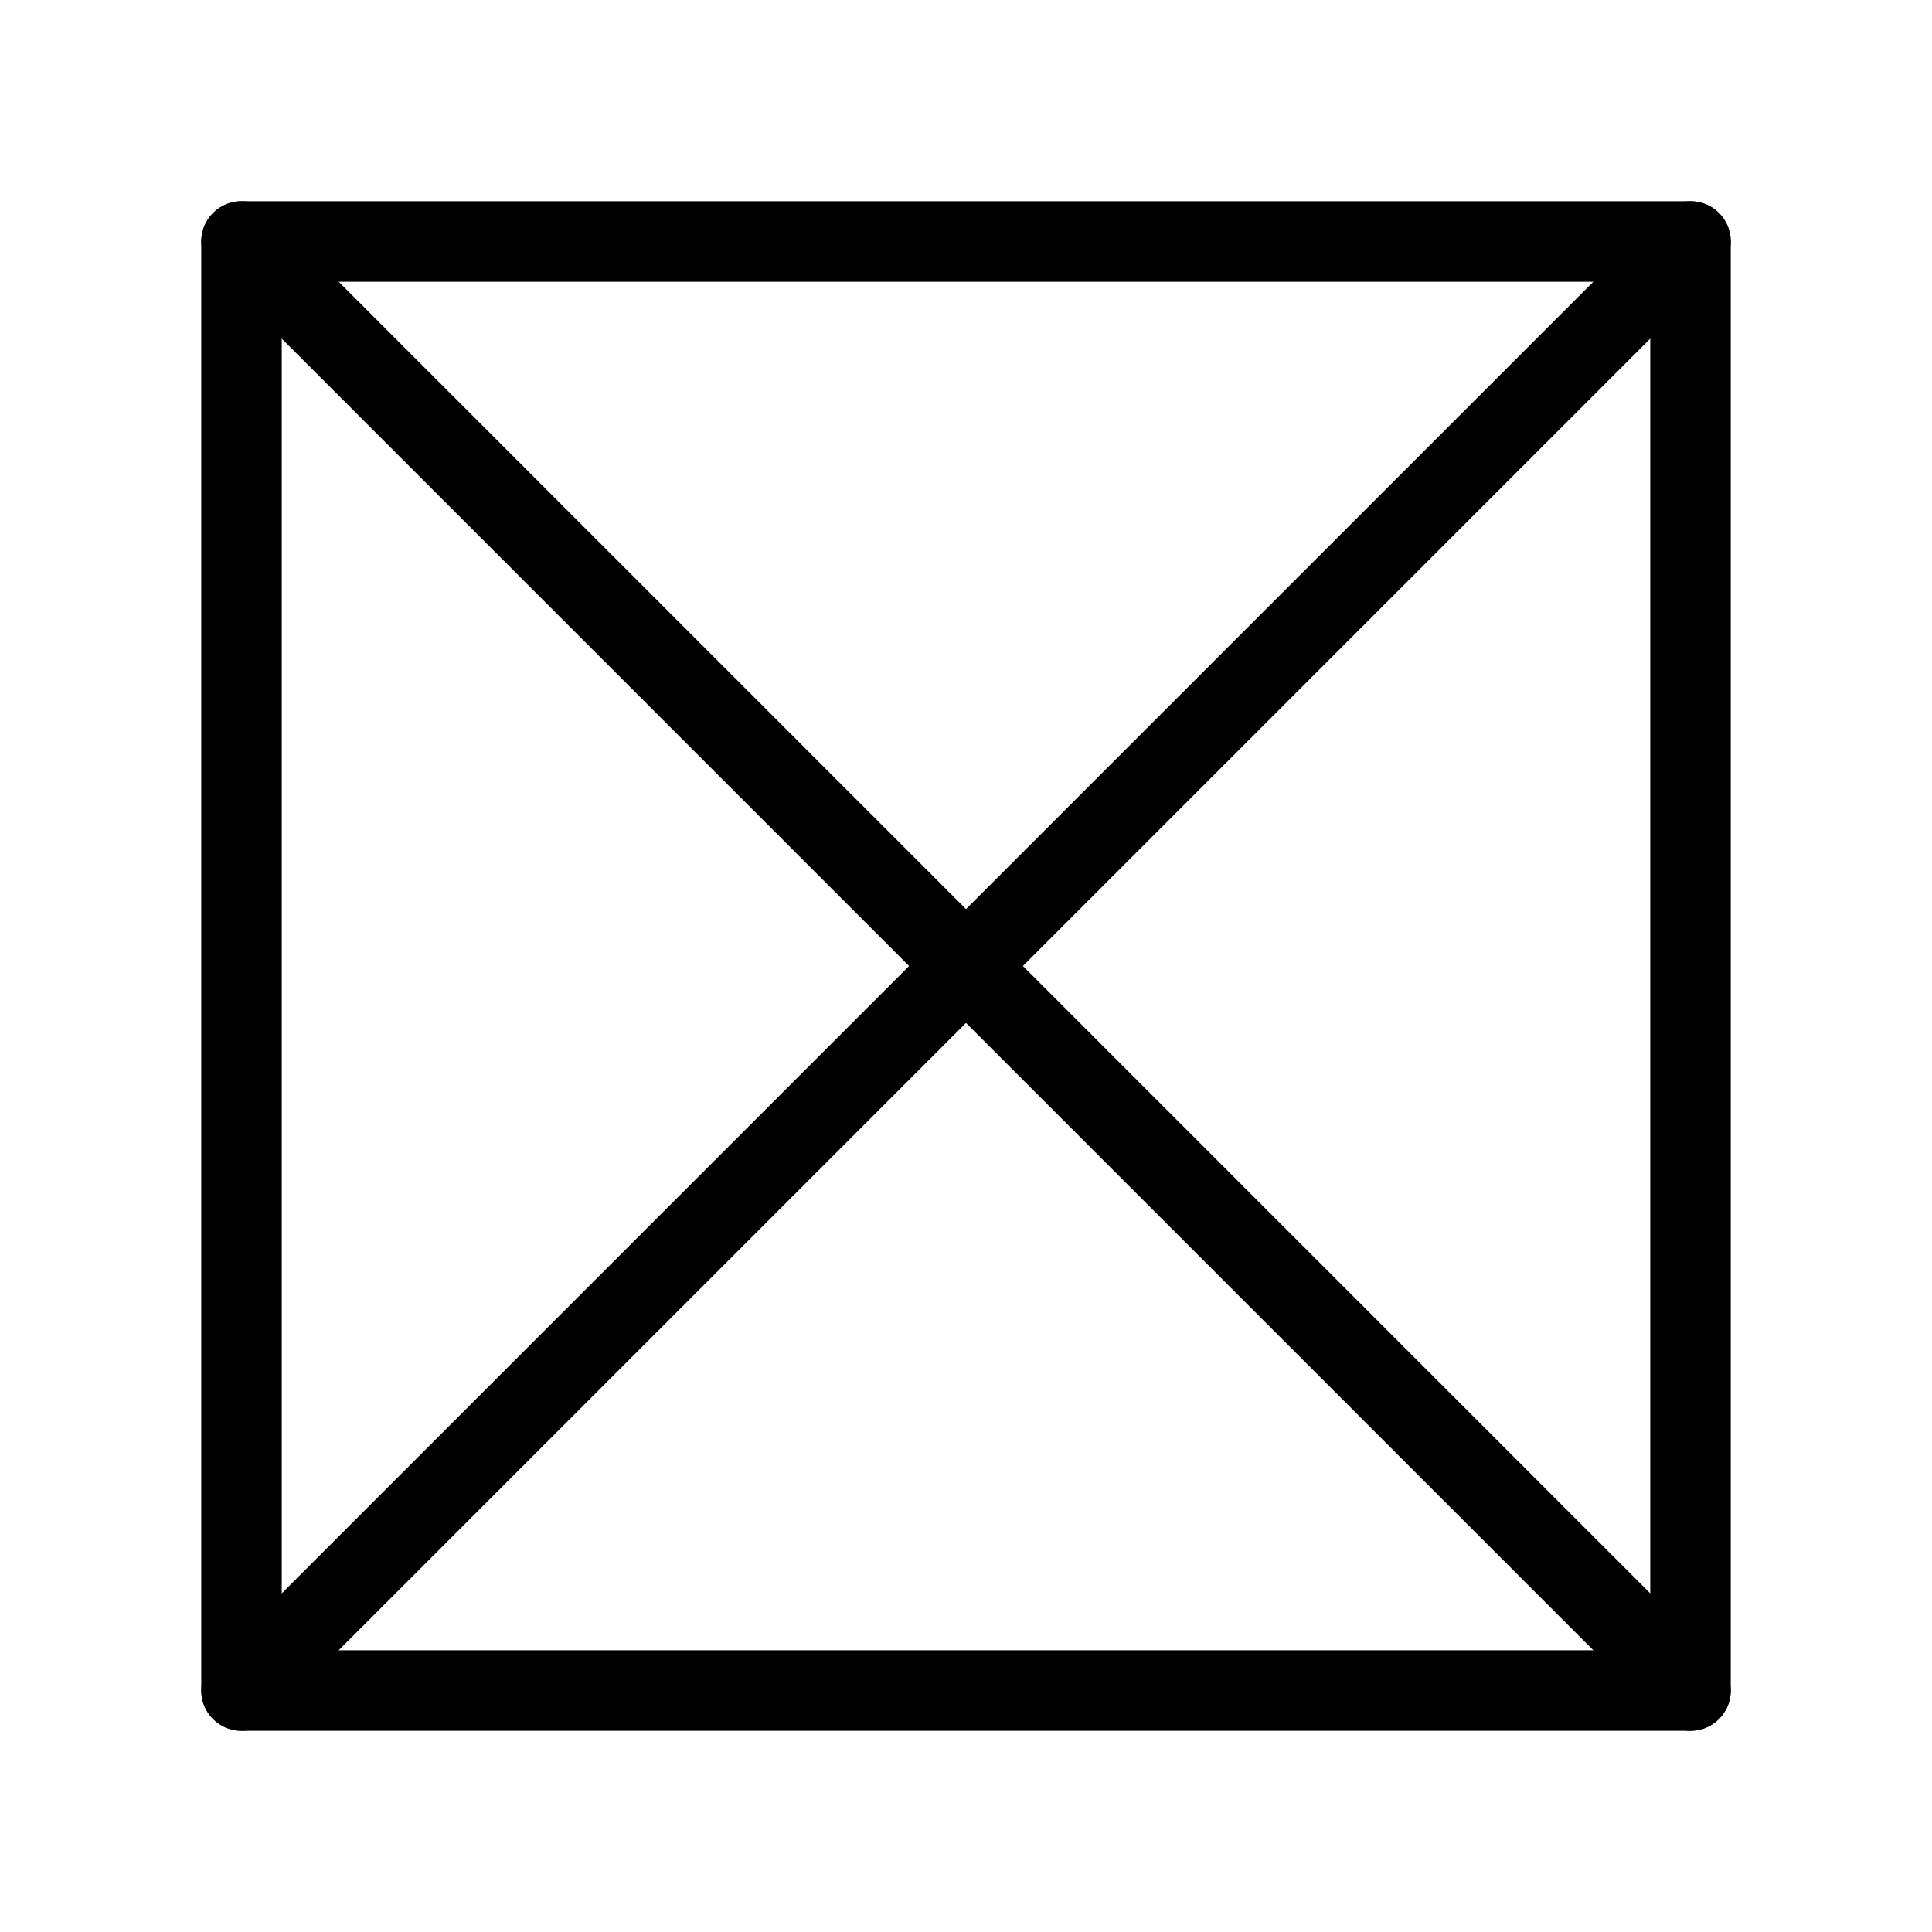
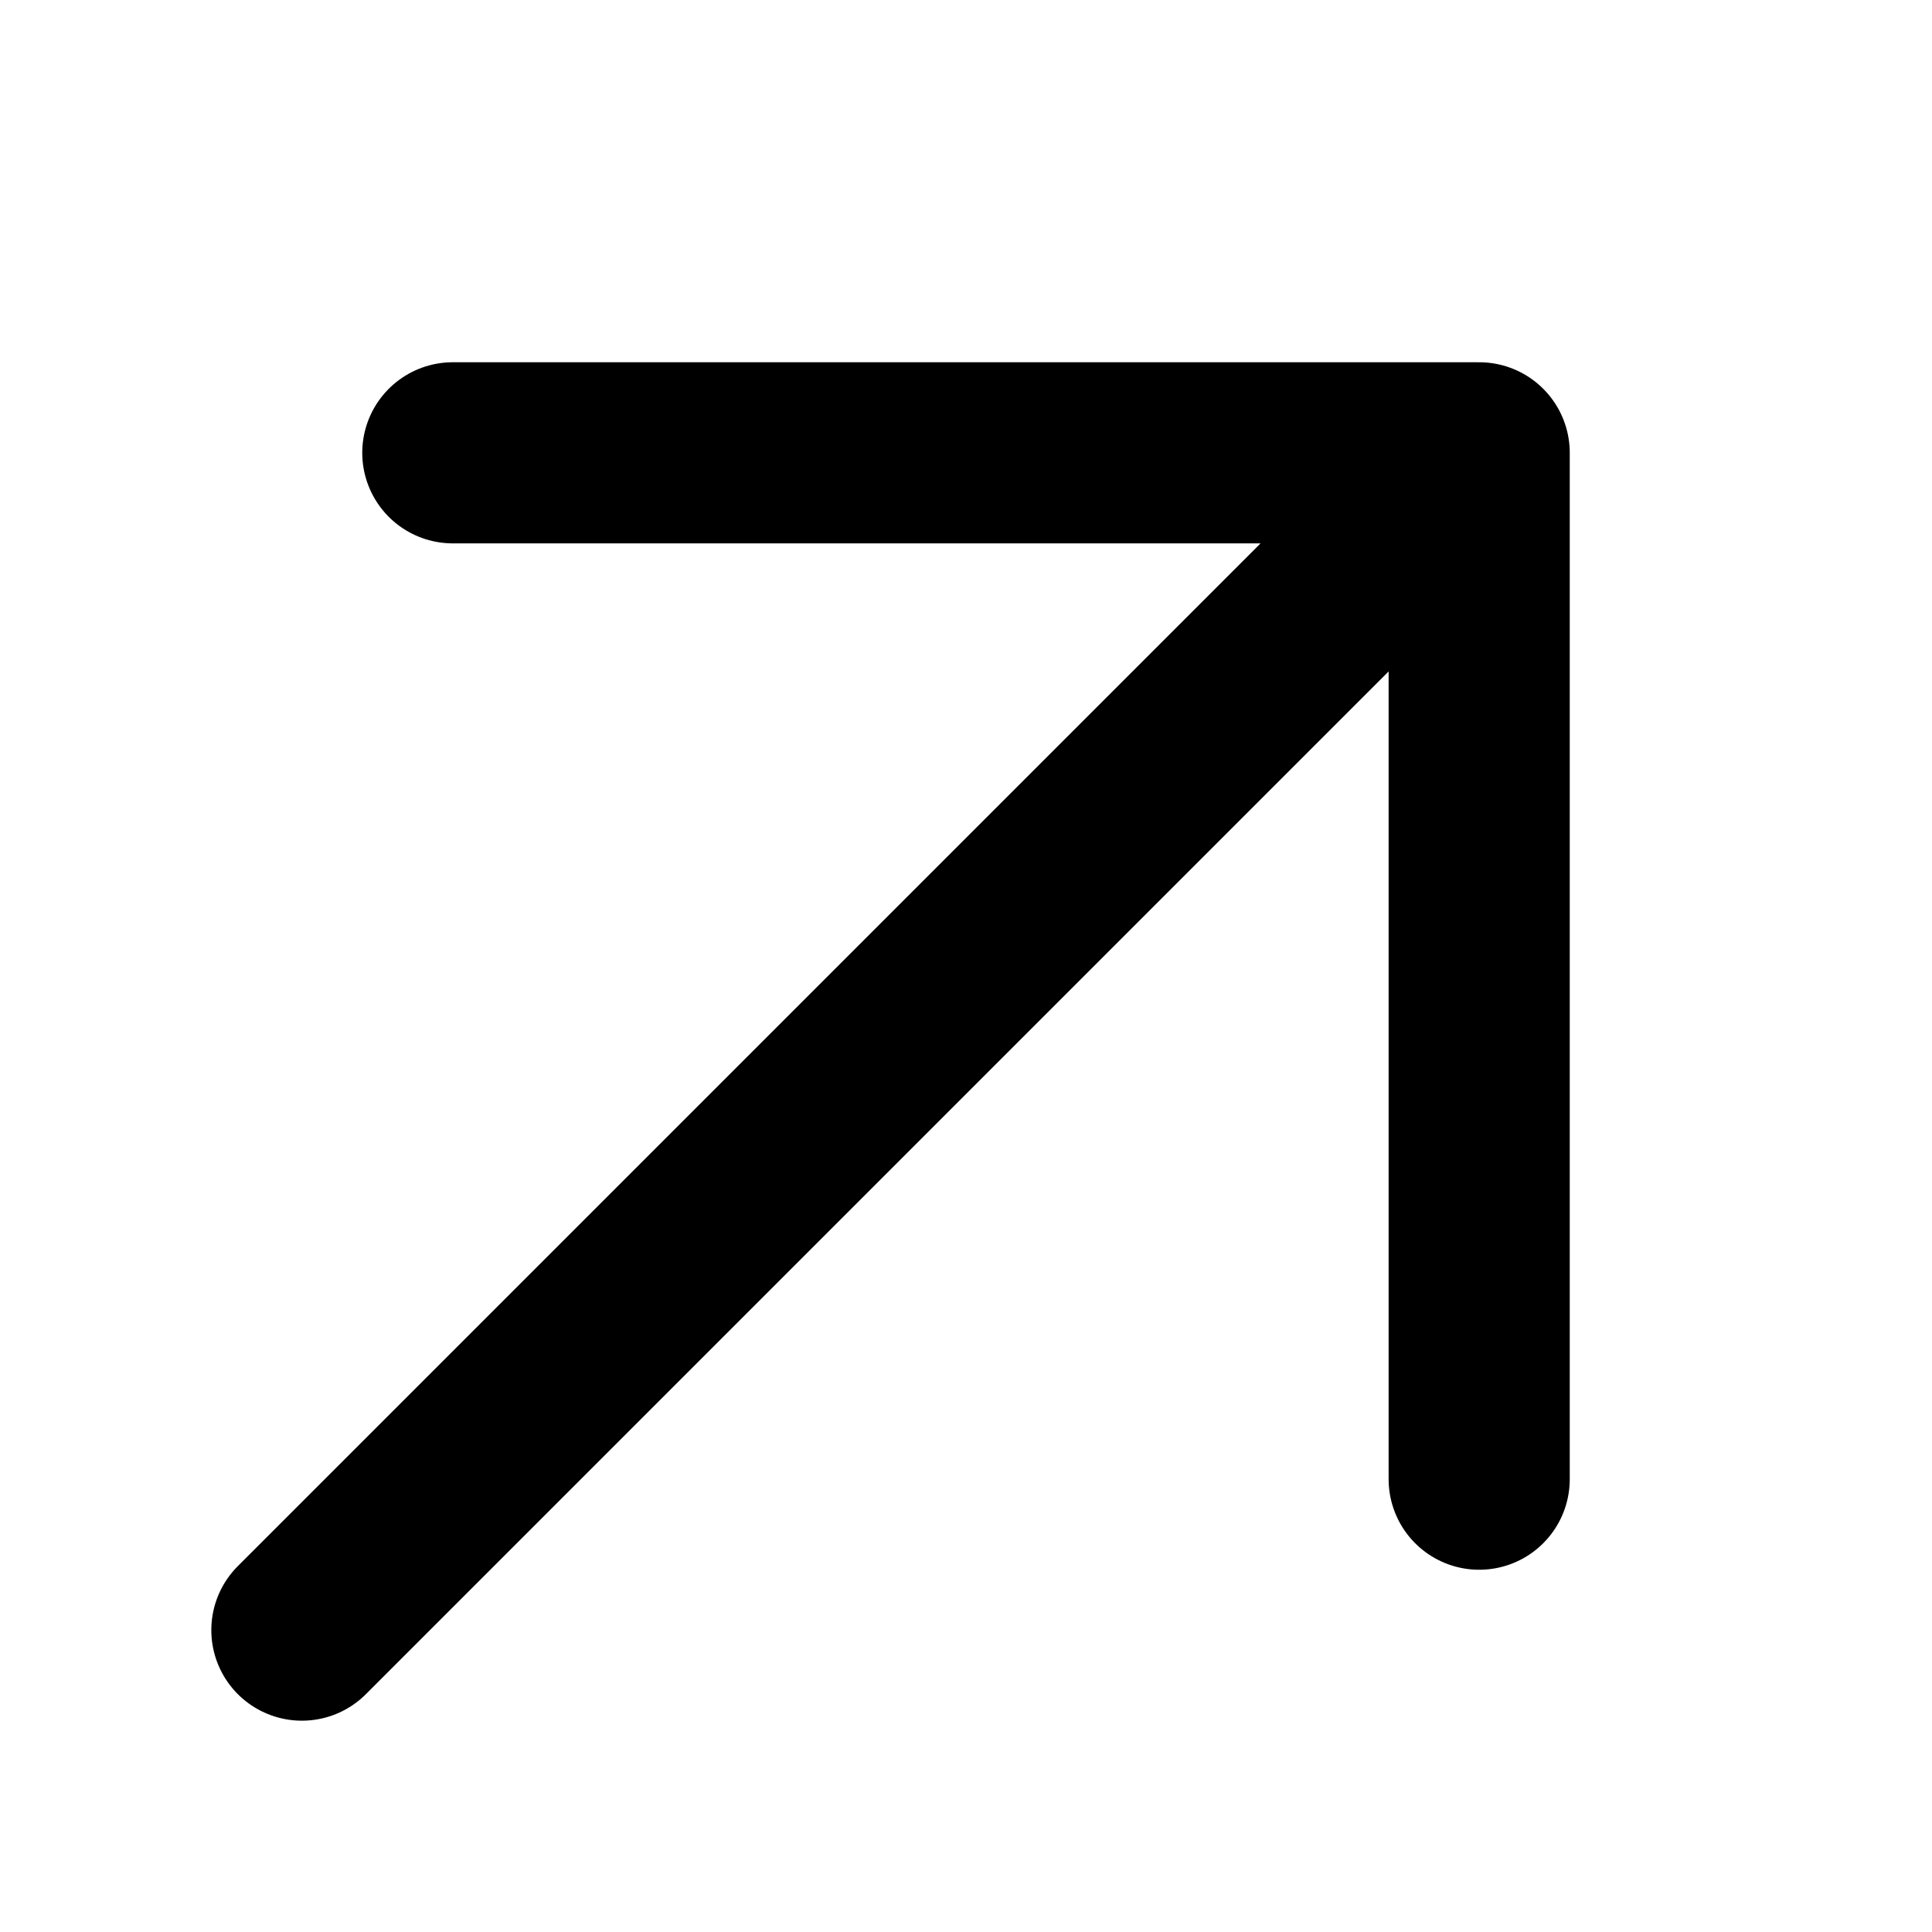
- <svg xmlns="http://www.w3.org/2000/svg" role="img" viewBox="0 0 24 24" stroke="#000" stroke-width="1" stroke-linecap="round" stroke-linejoin="round" fill="none" color="#000">
-   <rect width="18" height="18" x="3" y="3" />
-   <path stroke-linecap="round" d="M21 21L3 3 21 21zM21 3L3 21 21 3z" />
+ <svg xmlns="http://www.w3.org/2000/svg" width="16" height="16" viewBox="0 0 16 16" fill="none">
+   <path d="M2.5 13.5L12.25 3.75M12.25 3.75H3.75M12.25 3.75V12.25" stroke="black" stroke-width="1.5" stroke-linecap="round" stroke-linejoin="round" />
</svg>
